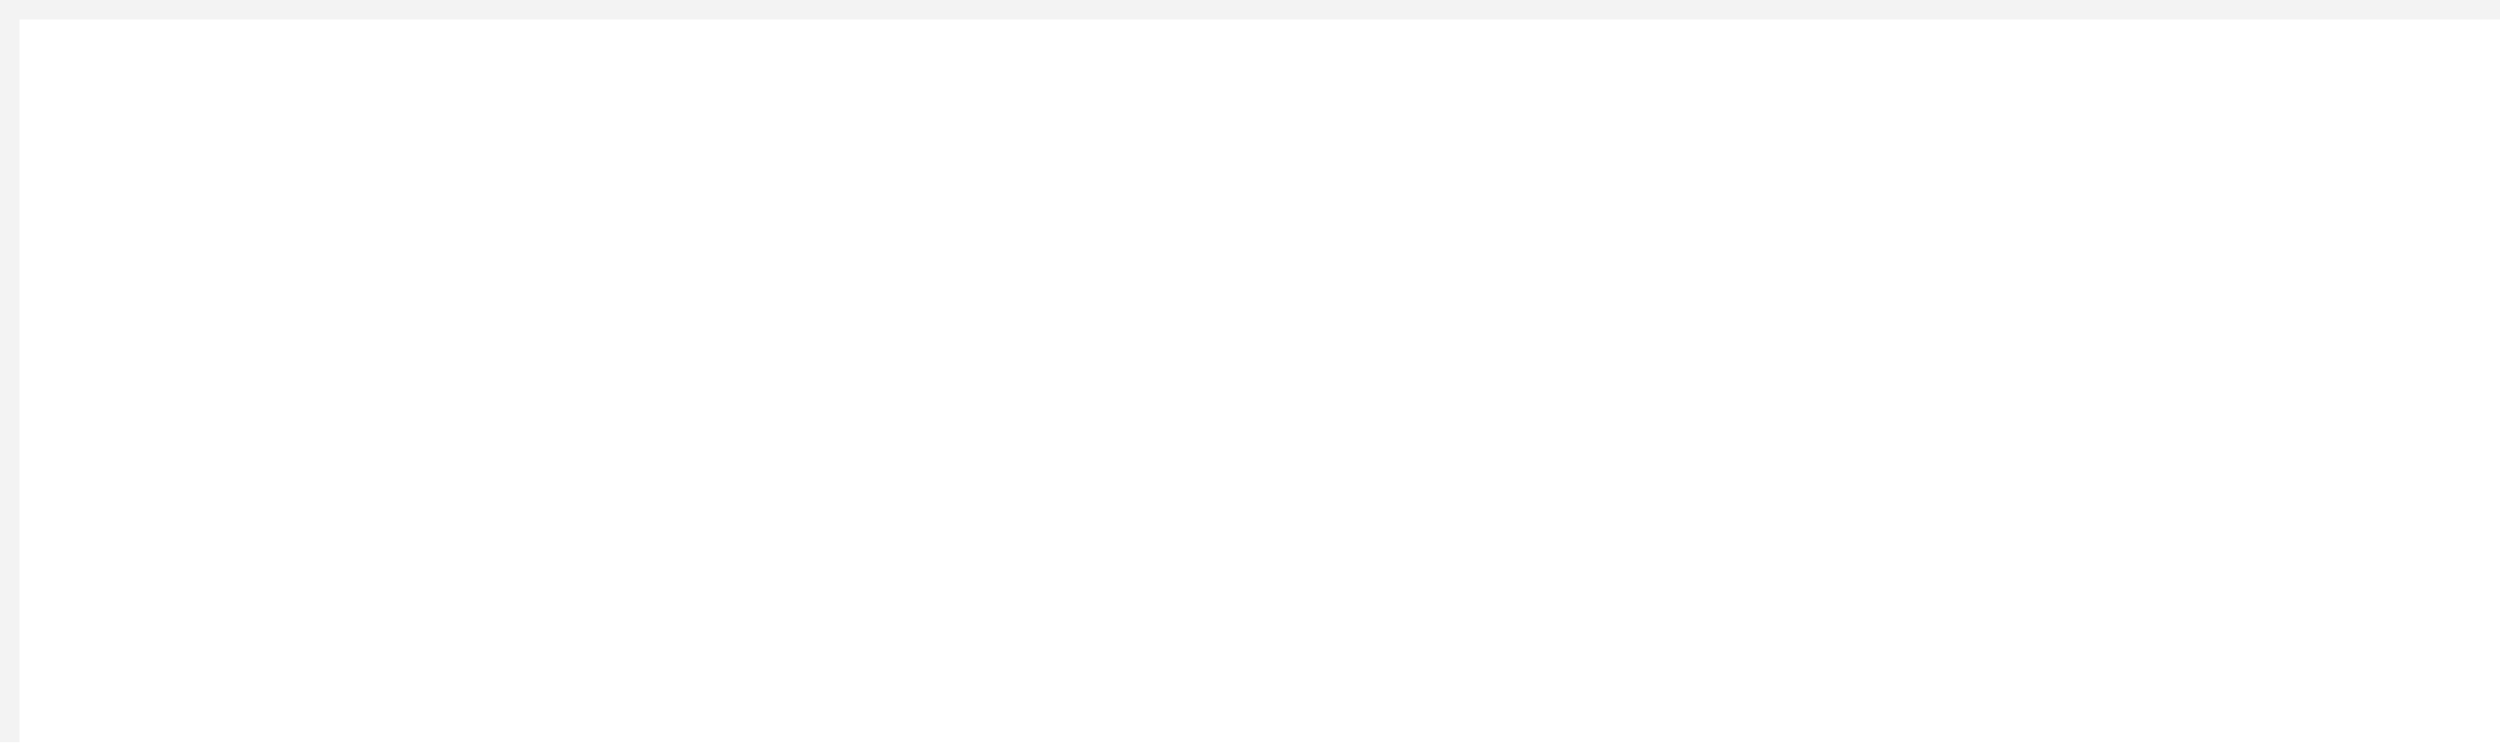
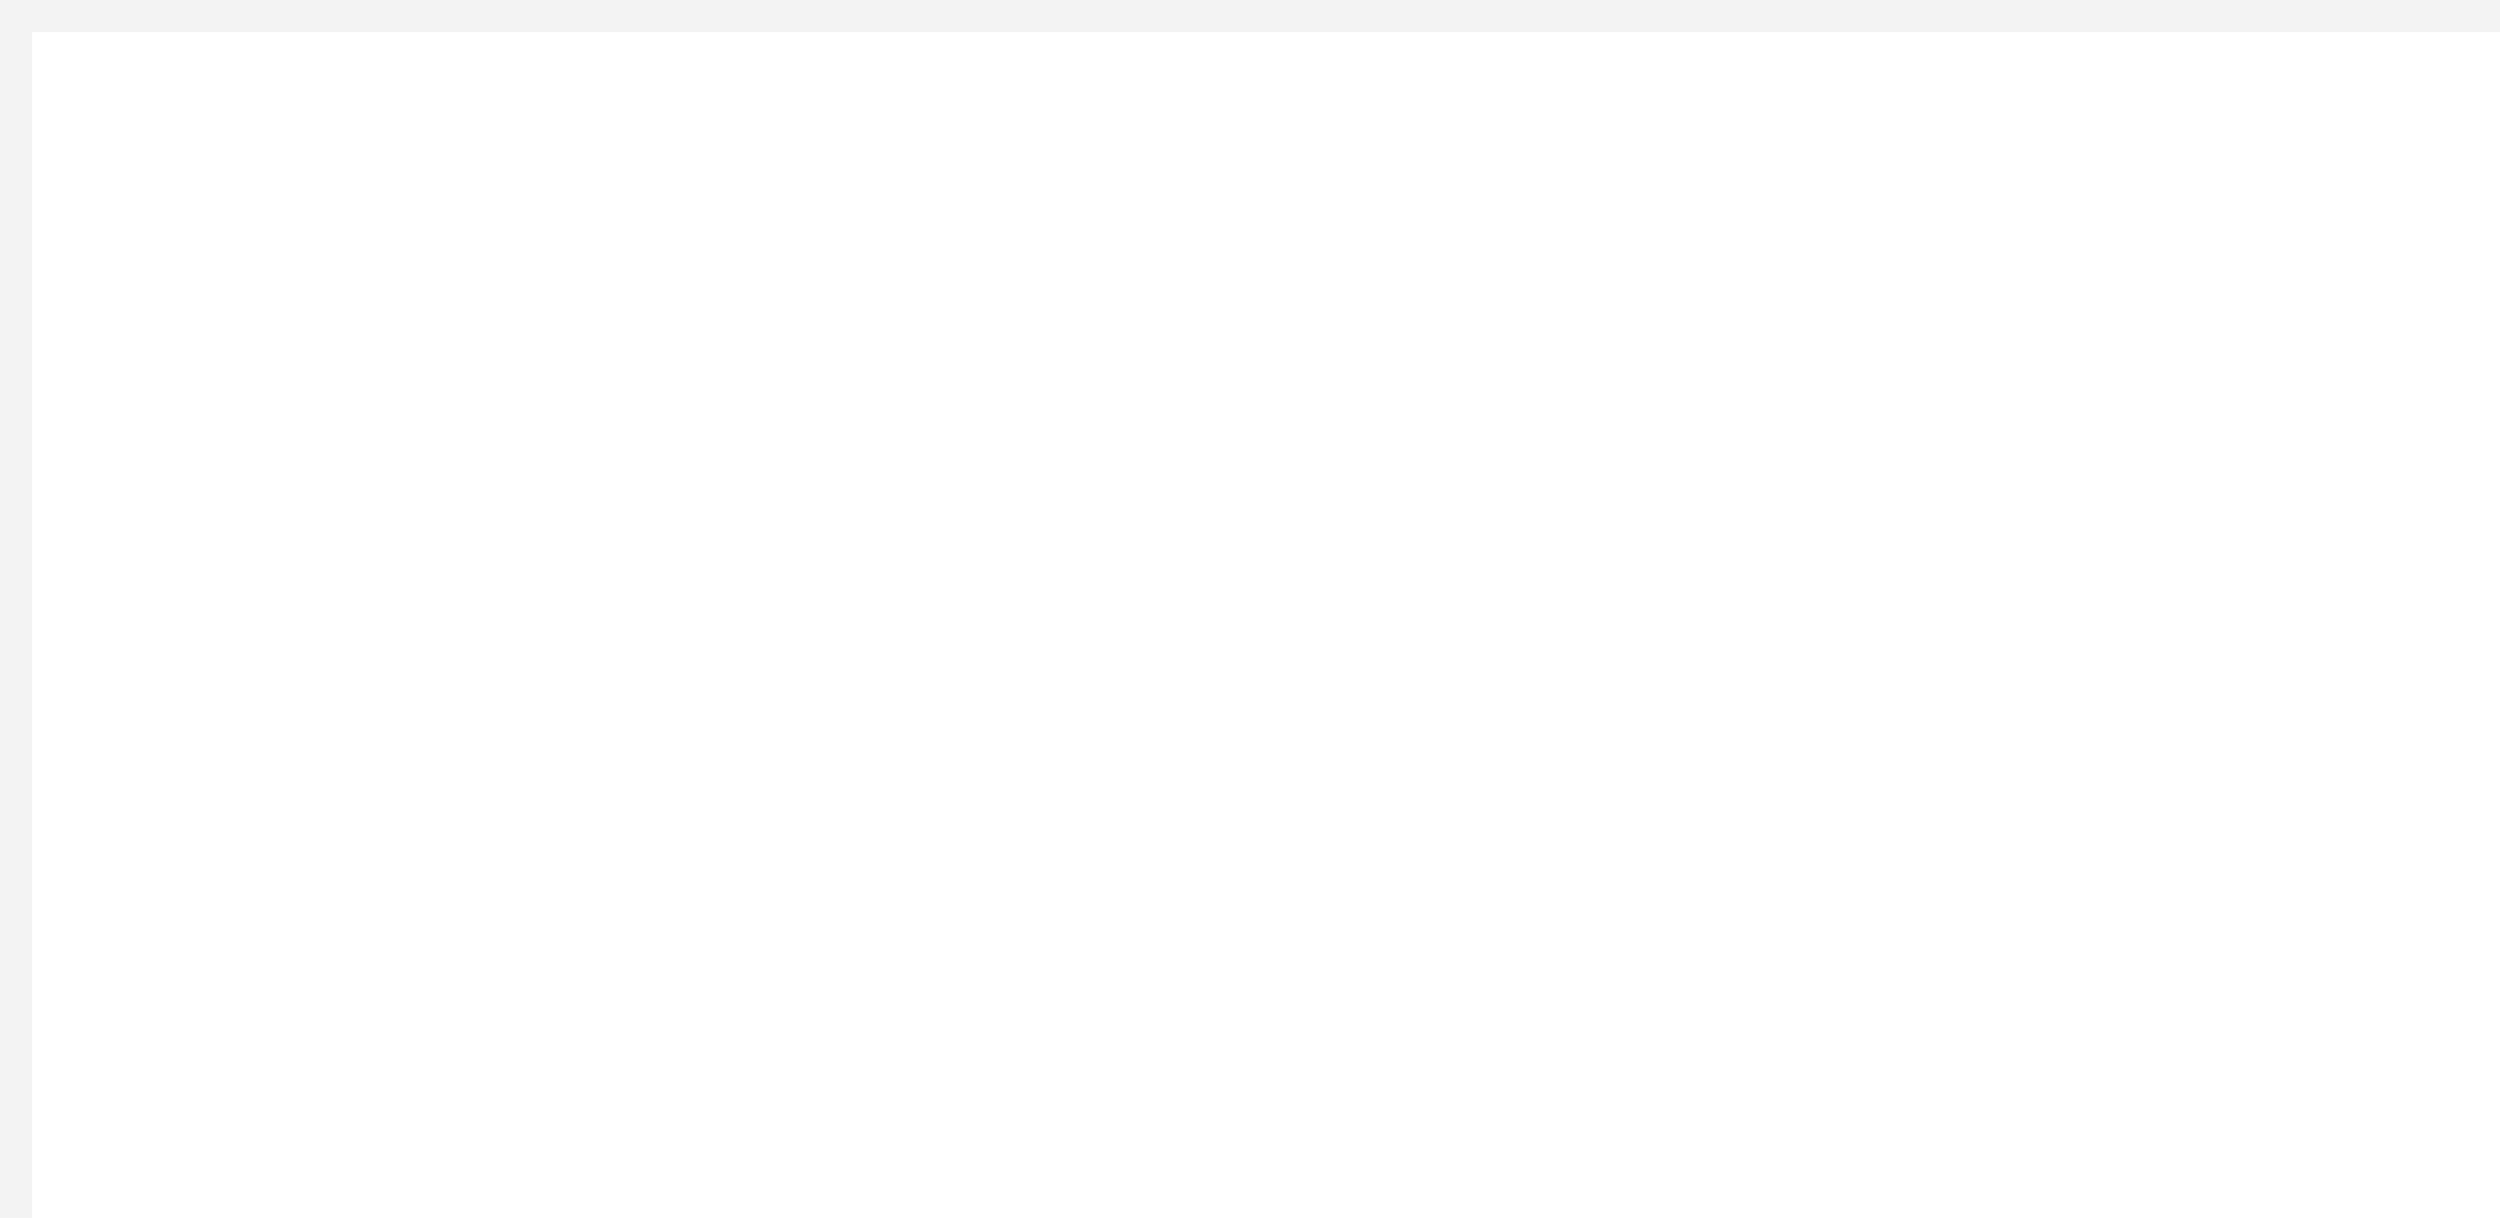
- <svg xmlns="http://www.w3.org/2000/svg" version="1.1" width="128px" height="38px" viewBox="642 114 128 38">
-   <path d="M 1 1  L 128 1  L 128 38  L 1 38  L 1 1  Z " fill-rule="nonzero" fill="rgba(255, 255, 255, 1)" stroke="none" transform="matrix(1 0 0 1 642 114 )" class="fill" />
-   <path d="M 0.5 1  L 0.5 38  " stroke-width="1" stroke-dasharray="0" stroke="rgba(0, 0, 0, 0.047)" fill="none" transform="matrix(1 0 0 1 642 114 )" class="stroke" />
-   <path d="M 0 0.5  L 128 0.5  " stroke-width="1" stroke-dasharray="0" stroke="rgba(0, 0, 0, 0.047)" fill="none" transform="matrix(1 0 0 1 642 114 )" class="stroke" />
+ <svg xmlns="http://www.w3.org/2000/svg" version="1.1" width="78px" height="38px" viewBox="0 152 78 38">
+   <path d="M 1 1  L 78 1  L 78 38  L 1 38  L 1 1  Z " fill-rule="nonzero" fill="rgba(255, 255, 255, 1)" stroke="none" transform="matrix(1 0 0 1 0 152 )" class="fill" />
+   <path d="M 0.5 1  L 0.5 38  " stroke-width="1" stroke-dasharray="0" stroke="rgba(0, 0, 0, 0.047)" fill="none" transform="matrix(1 0 0 1 0 152 )" class="stroke" />
+   <path d="M 0 0.5  L 78 0.5  " stroke-width="1" stroke-dasharray="0" stroke="rgba(0, 0, 0, 0.047)" fill="none" transform="matrix(1 0 0 1 0 152 )" class="stroke" />
</svg>
